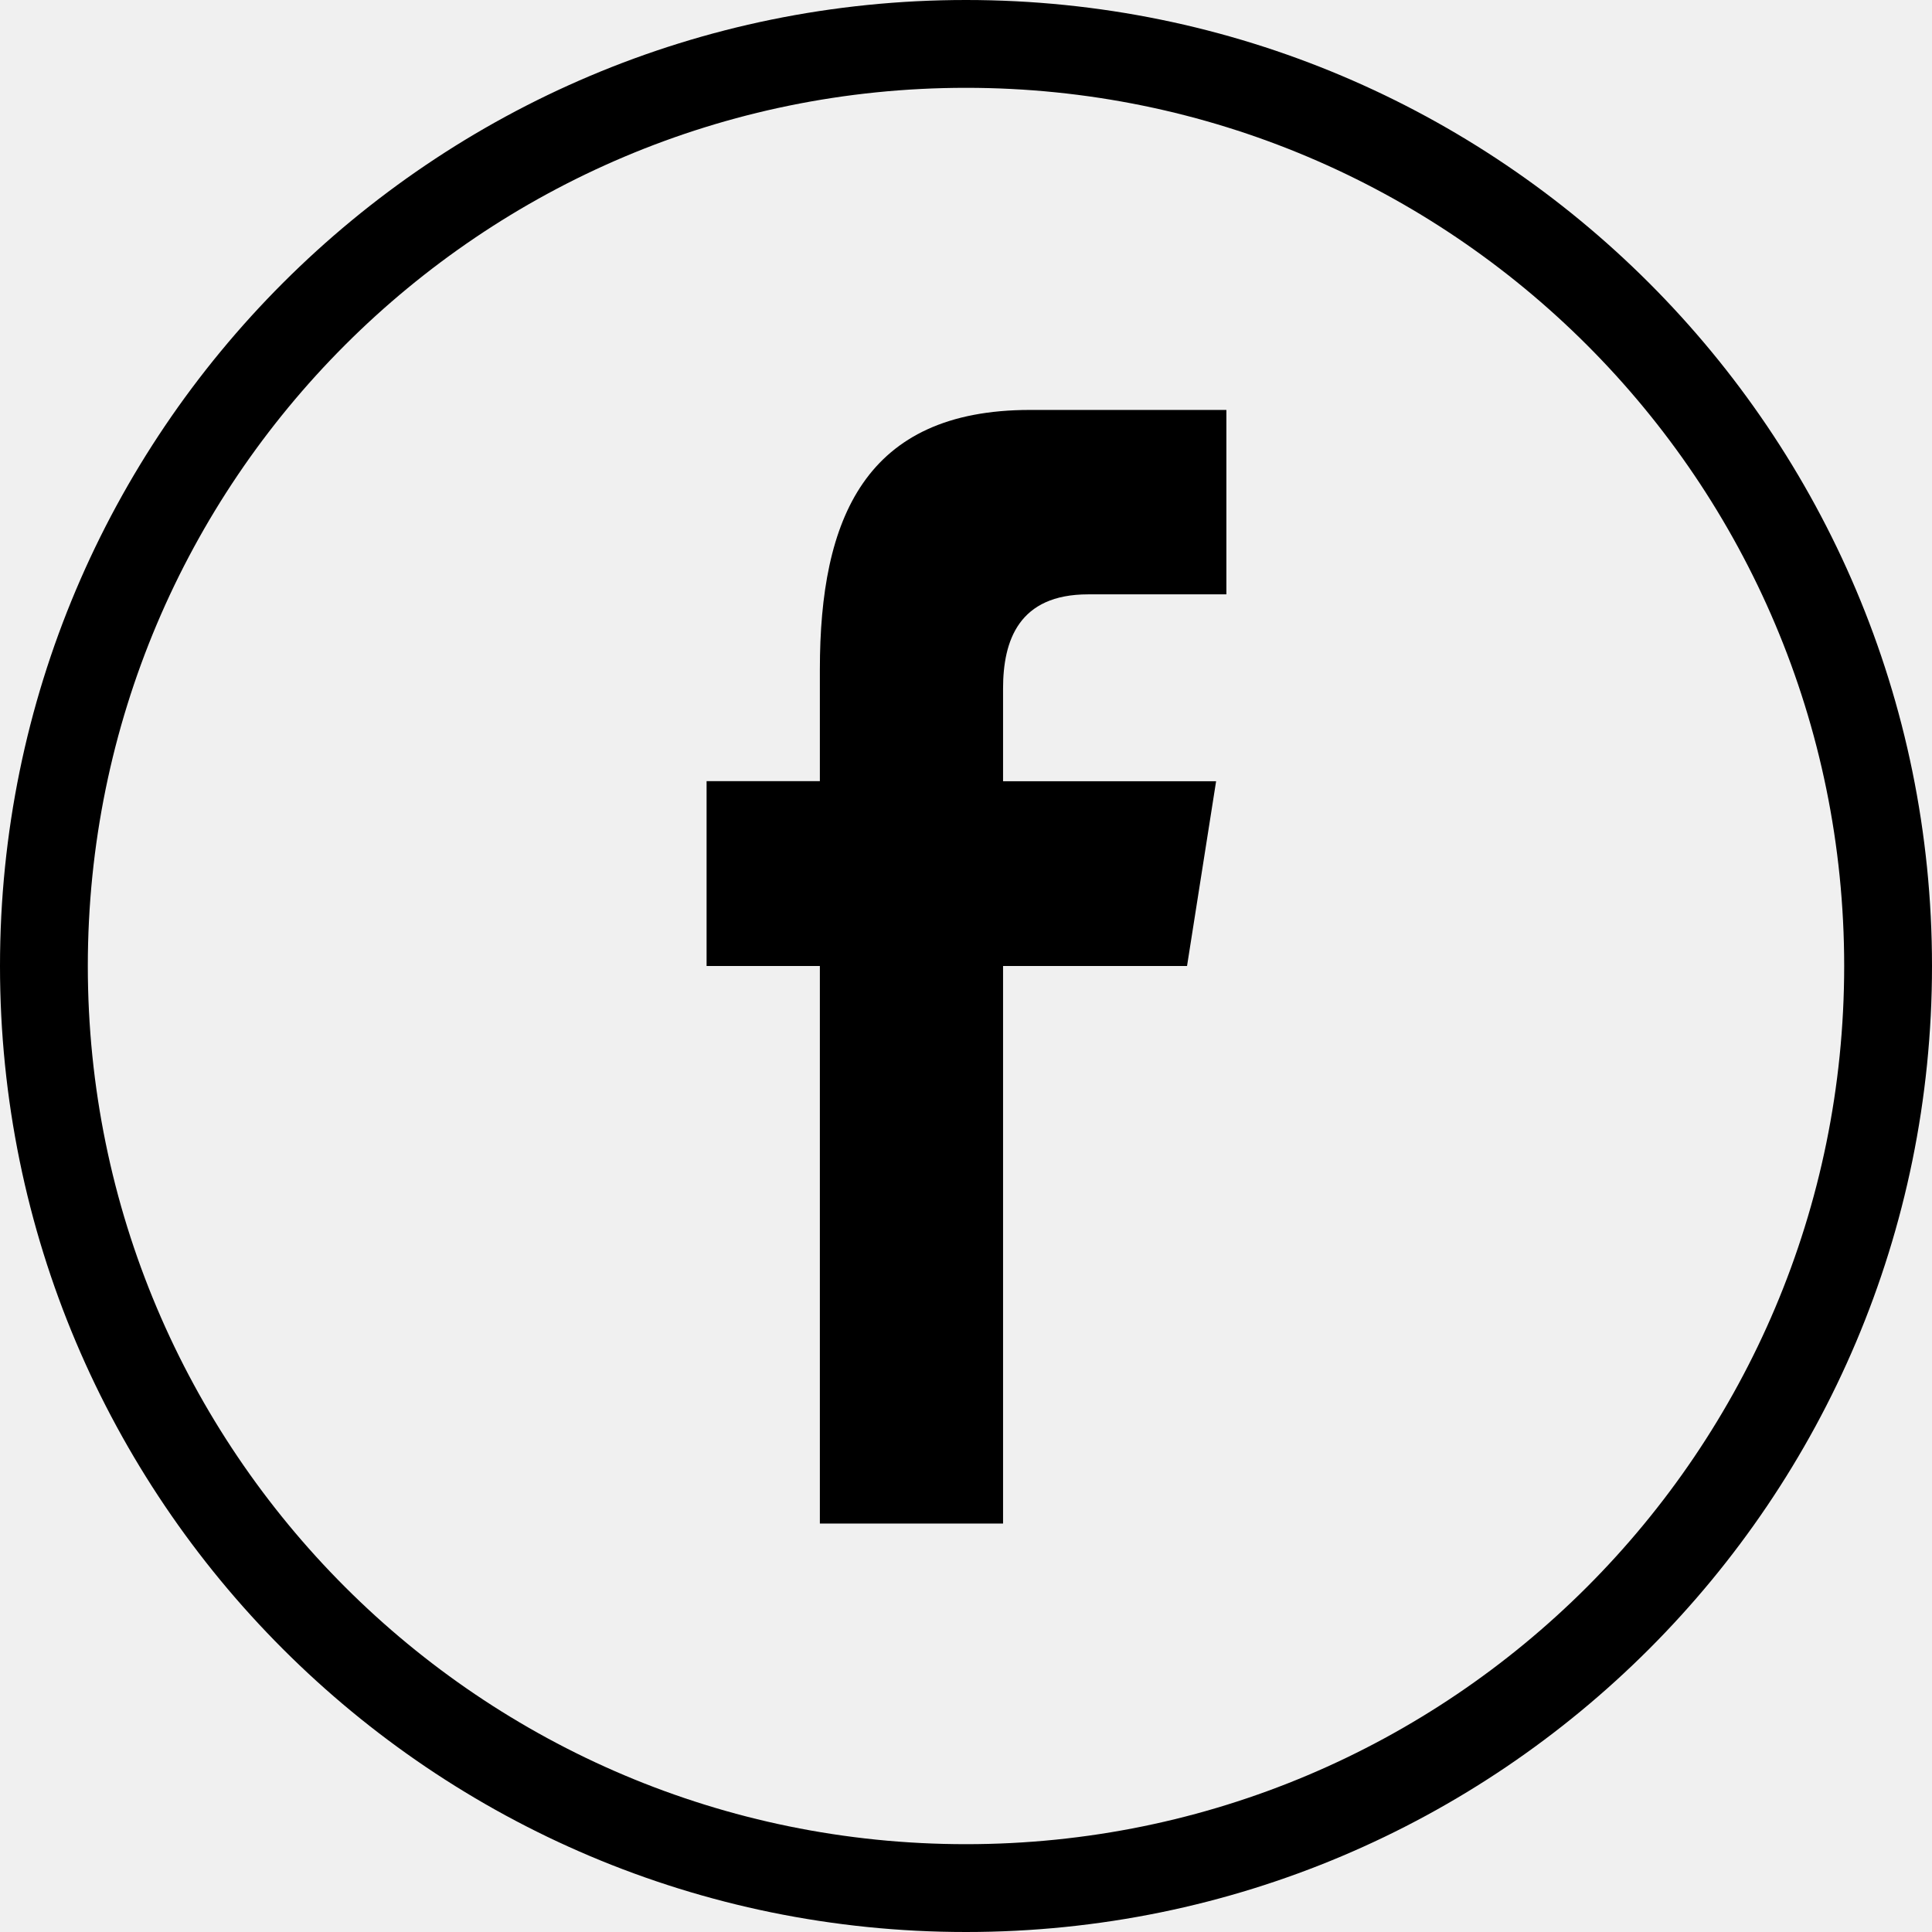
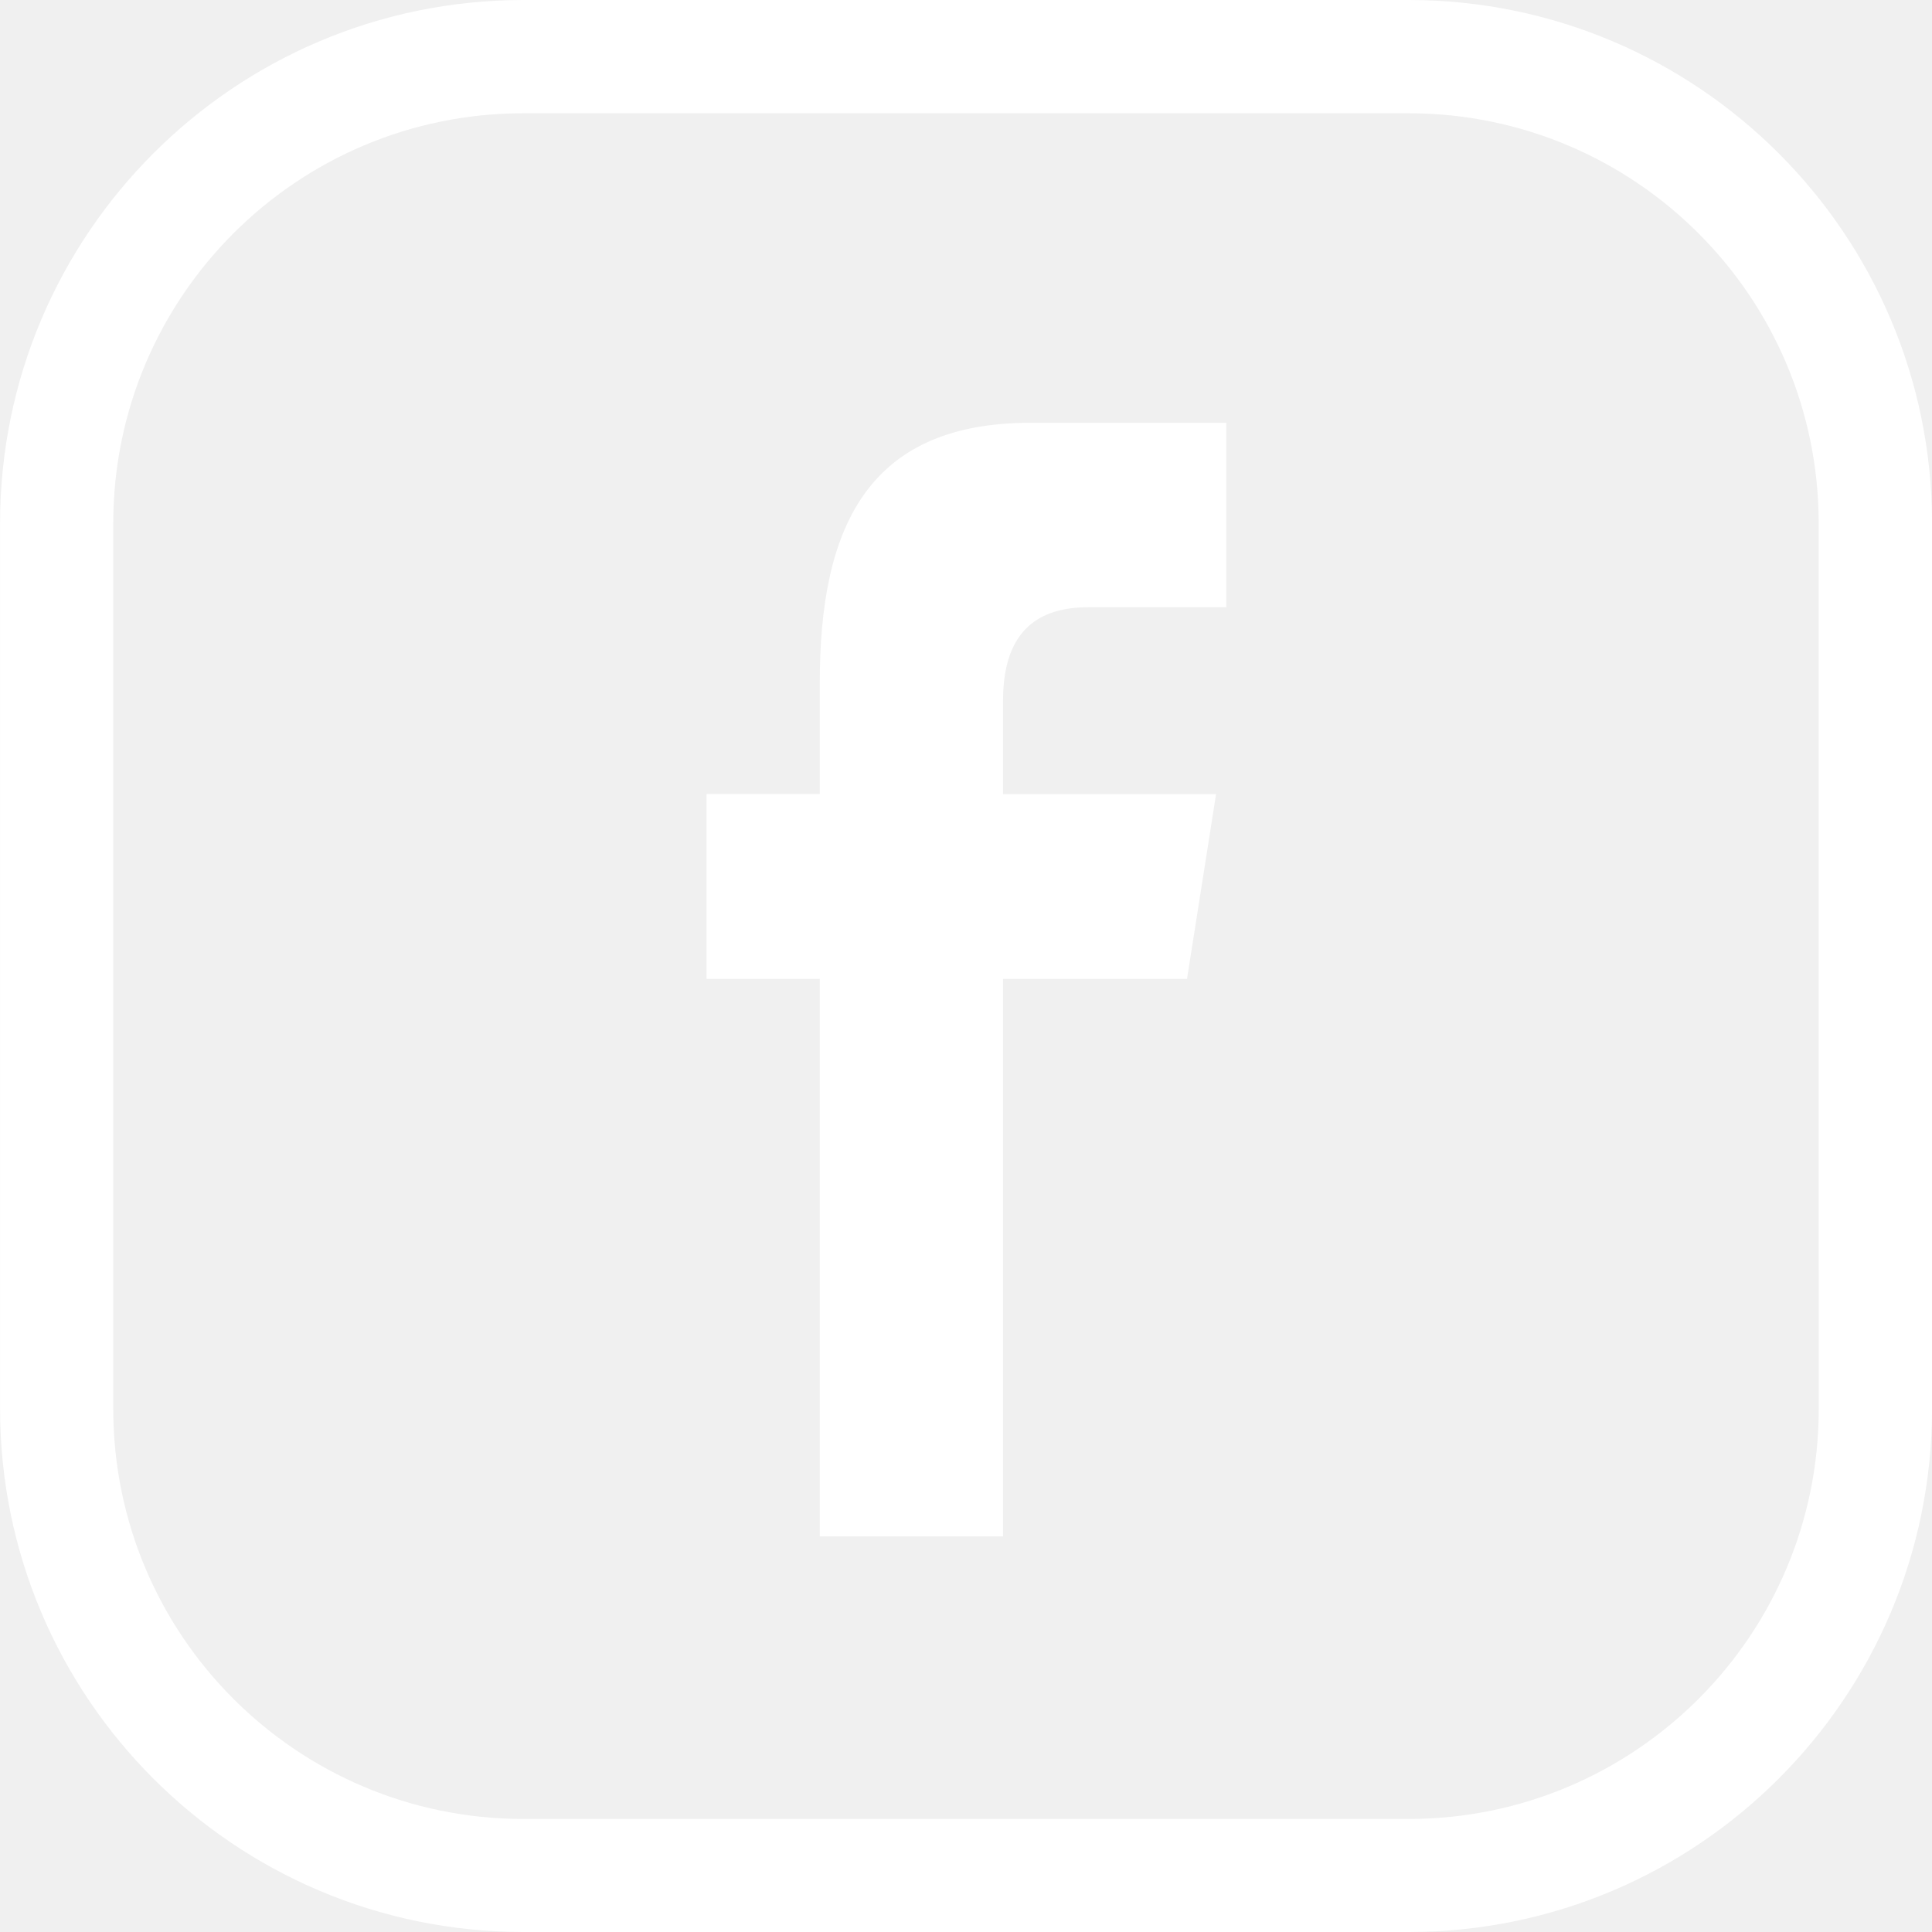
- <svg xmlns="http://www.w3.org/2000/svg" version="1.1" id="Capa_1" x="0px" y="0px" width="612px" height="612px" viewBox="0 0 612 612" style="enable-background:new 0 0 612 612;" xml:space="preserve">
-   <g>
-     <g>
-       <path d="M612,306C612,137.004,474.995,0,306,0C137.004,0,0,137.004,0,306c0,168.995,137.004,306,306,306    C474.995,612,612,474.995,612,306z M27.818,306C27.818,152.36,152.36,27.818,306,27.818S584.182,152.36,584.182,306    S459.64,584.182,306,584.182S27.818,459.64,27.818,306z" />
-       <path d="M317.739,482.617V306h58.279l9.208-58.529h-67.487v-29.348c0-15.272,5.007-29.849,26.928-29.849h43.813v-58.418h-62.201    c-52.298,0-66.569,34.438-66.569,82.175v35.413h-35.885V306h35.885v176.617H317.739L317.739,482.617z" />
+ <svg xmlns="http://www.w3.org/2000/svg" width="33.776" height="33.776" viewBox="0 0 33.776 33.776">
+   <g id="Agrupar_4" data-name="Agrupar 4" transform="translate(-78 -1747)">
+     <g id="facebook-logo-in-circular-button-outlined-social-symbol" transform="translate(78 1747.224)">
+       <g id="Agrupar_3" data-name="Agrupar 3">
+         <path id="Caminho_1157" data-name="Caminho 1157" d="M229.008,149.325v-9.747h3.216l.508-3.23h-3.725v-1.62c0-.843.276-1.647,1.486-1.647h2.418v-3.224h-3.433c-2.886,0-3.674,1.9-3.674,4.535v1.954h-1.98v3.232h1.98v9.747Z" transform="translate(-211.472 -122.689)" fill="#fff" />
+       </g>
    </g>
+     <path id="Caminho_1161" data-name="Caminho 1161" d="M24.632,0H9.142A9.153,9.153,0,0,0,0,9.143v15.49a9.153,9.153,0,0,0,9.143,9.143h15.49a9.153,9.153,0,0,0,9.143-9.143V9.143A9.153,9.153,0,0,0,24.632,0Zm7.163,24.633A7.171,7.171,0,0,1,24.632,31.8H9.142a7.171,7.171,0,0,1-7.163-7.162V9.143A7.171,7.171,0,0,1,9.142,1.98h15.49a7.171,7.171,0,0,1,7.162,7.163Zm0,0" transform="translate(78.001 1747)" fill="#fff" />
  </g>
-   <g>
- </g>
-   <g>
- </g>
-   <g>
- </g>
-   <g>
- </g>
-   <g>
- </g>
-   <g>
- </g>
-   <g>
- </g>
-   <g>
- </g>
-   <g>
- </g>
-   <g>
- </g>
-   <g>
- </g>
-   <g>
- </g>
-   <g>
- </g>
-   <g>
- </g>
-   <g>
- </g>
</svg>
